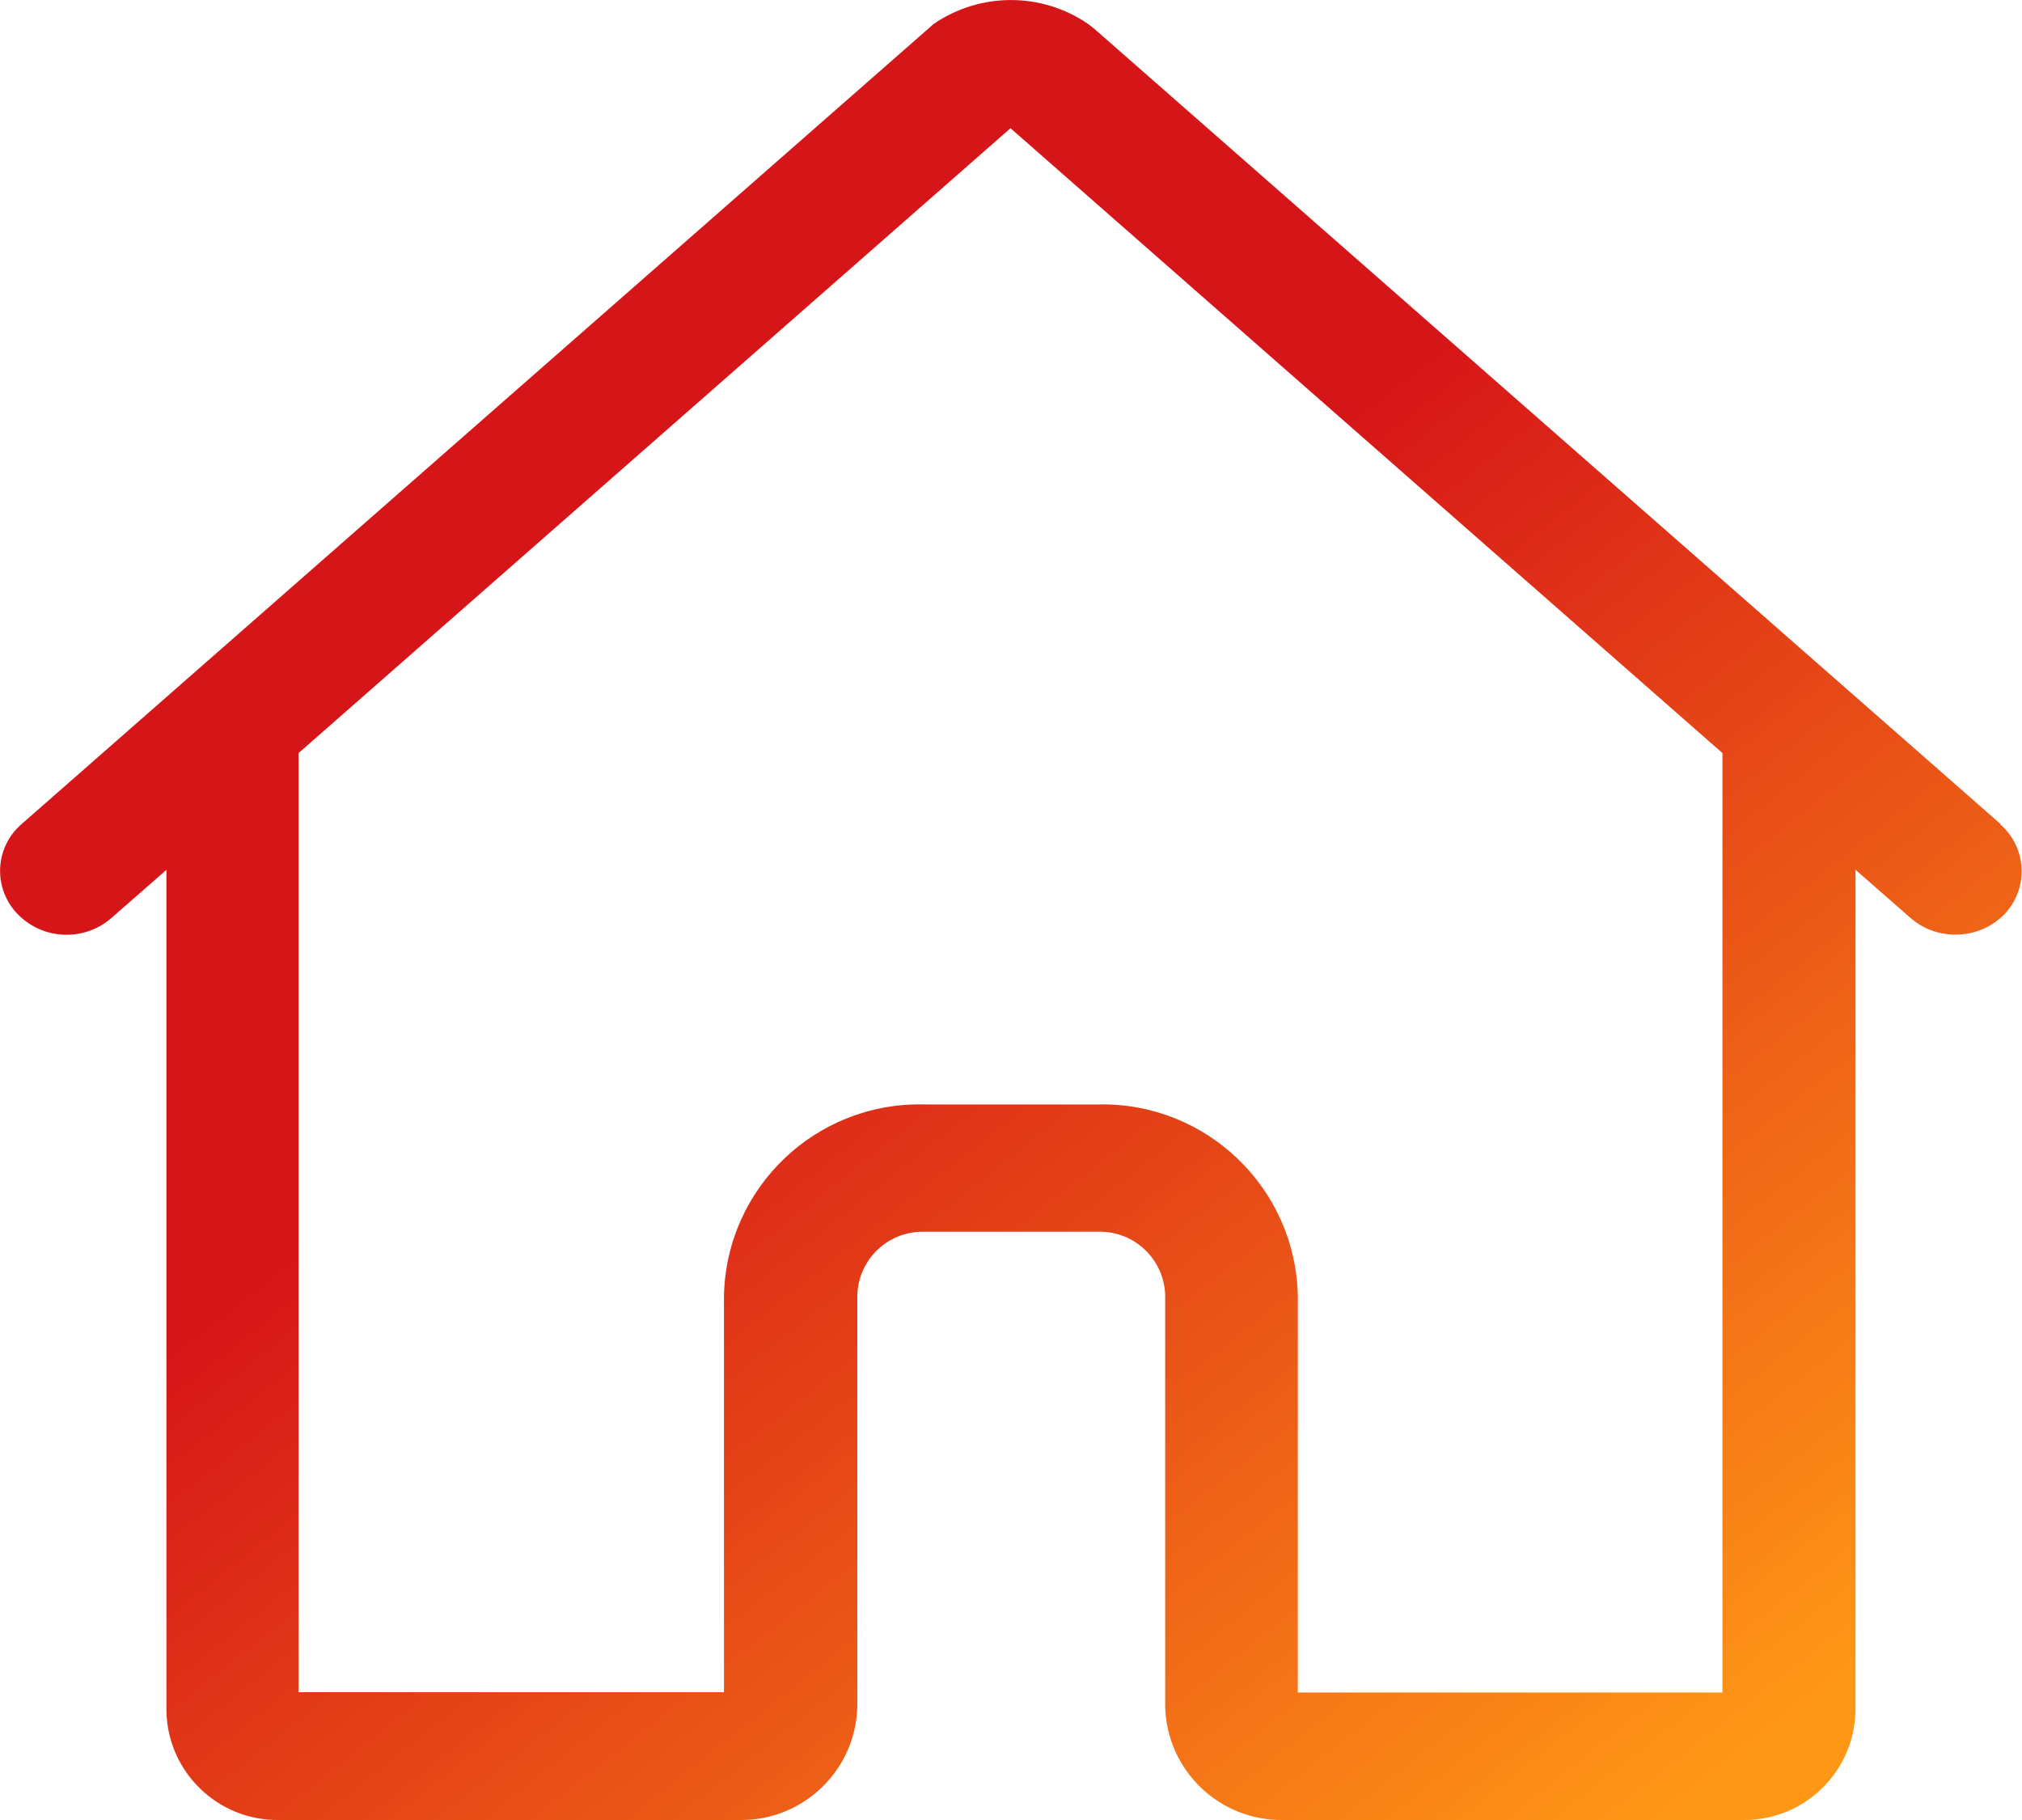
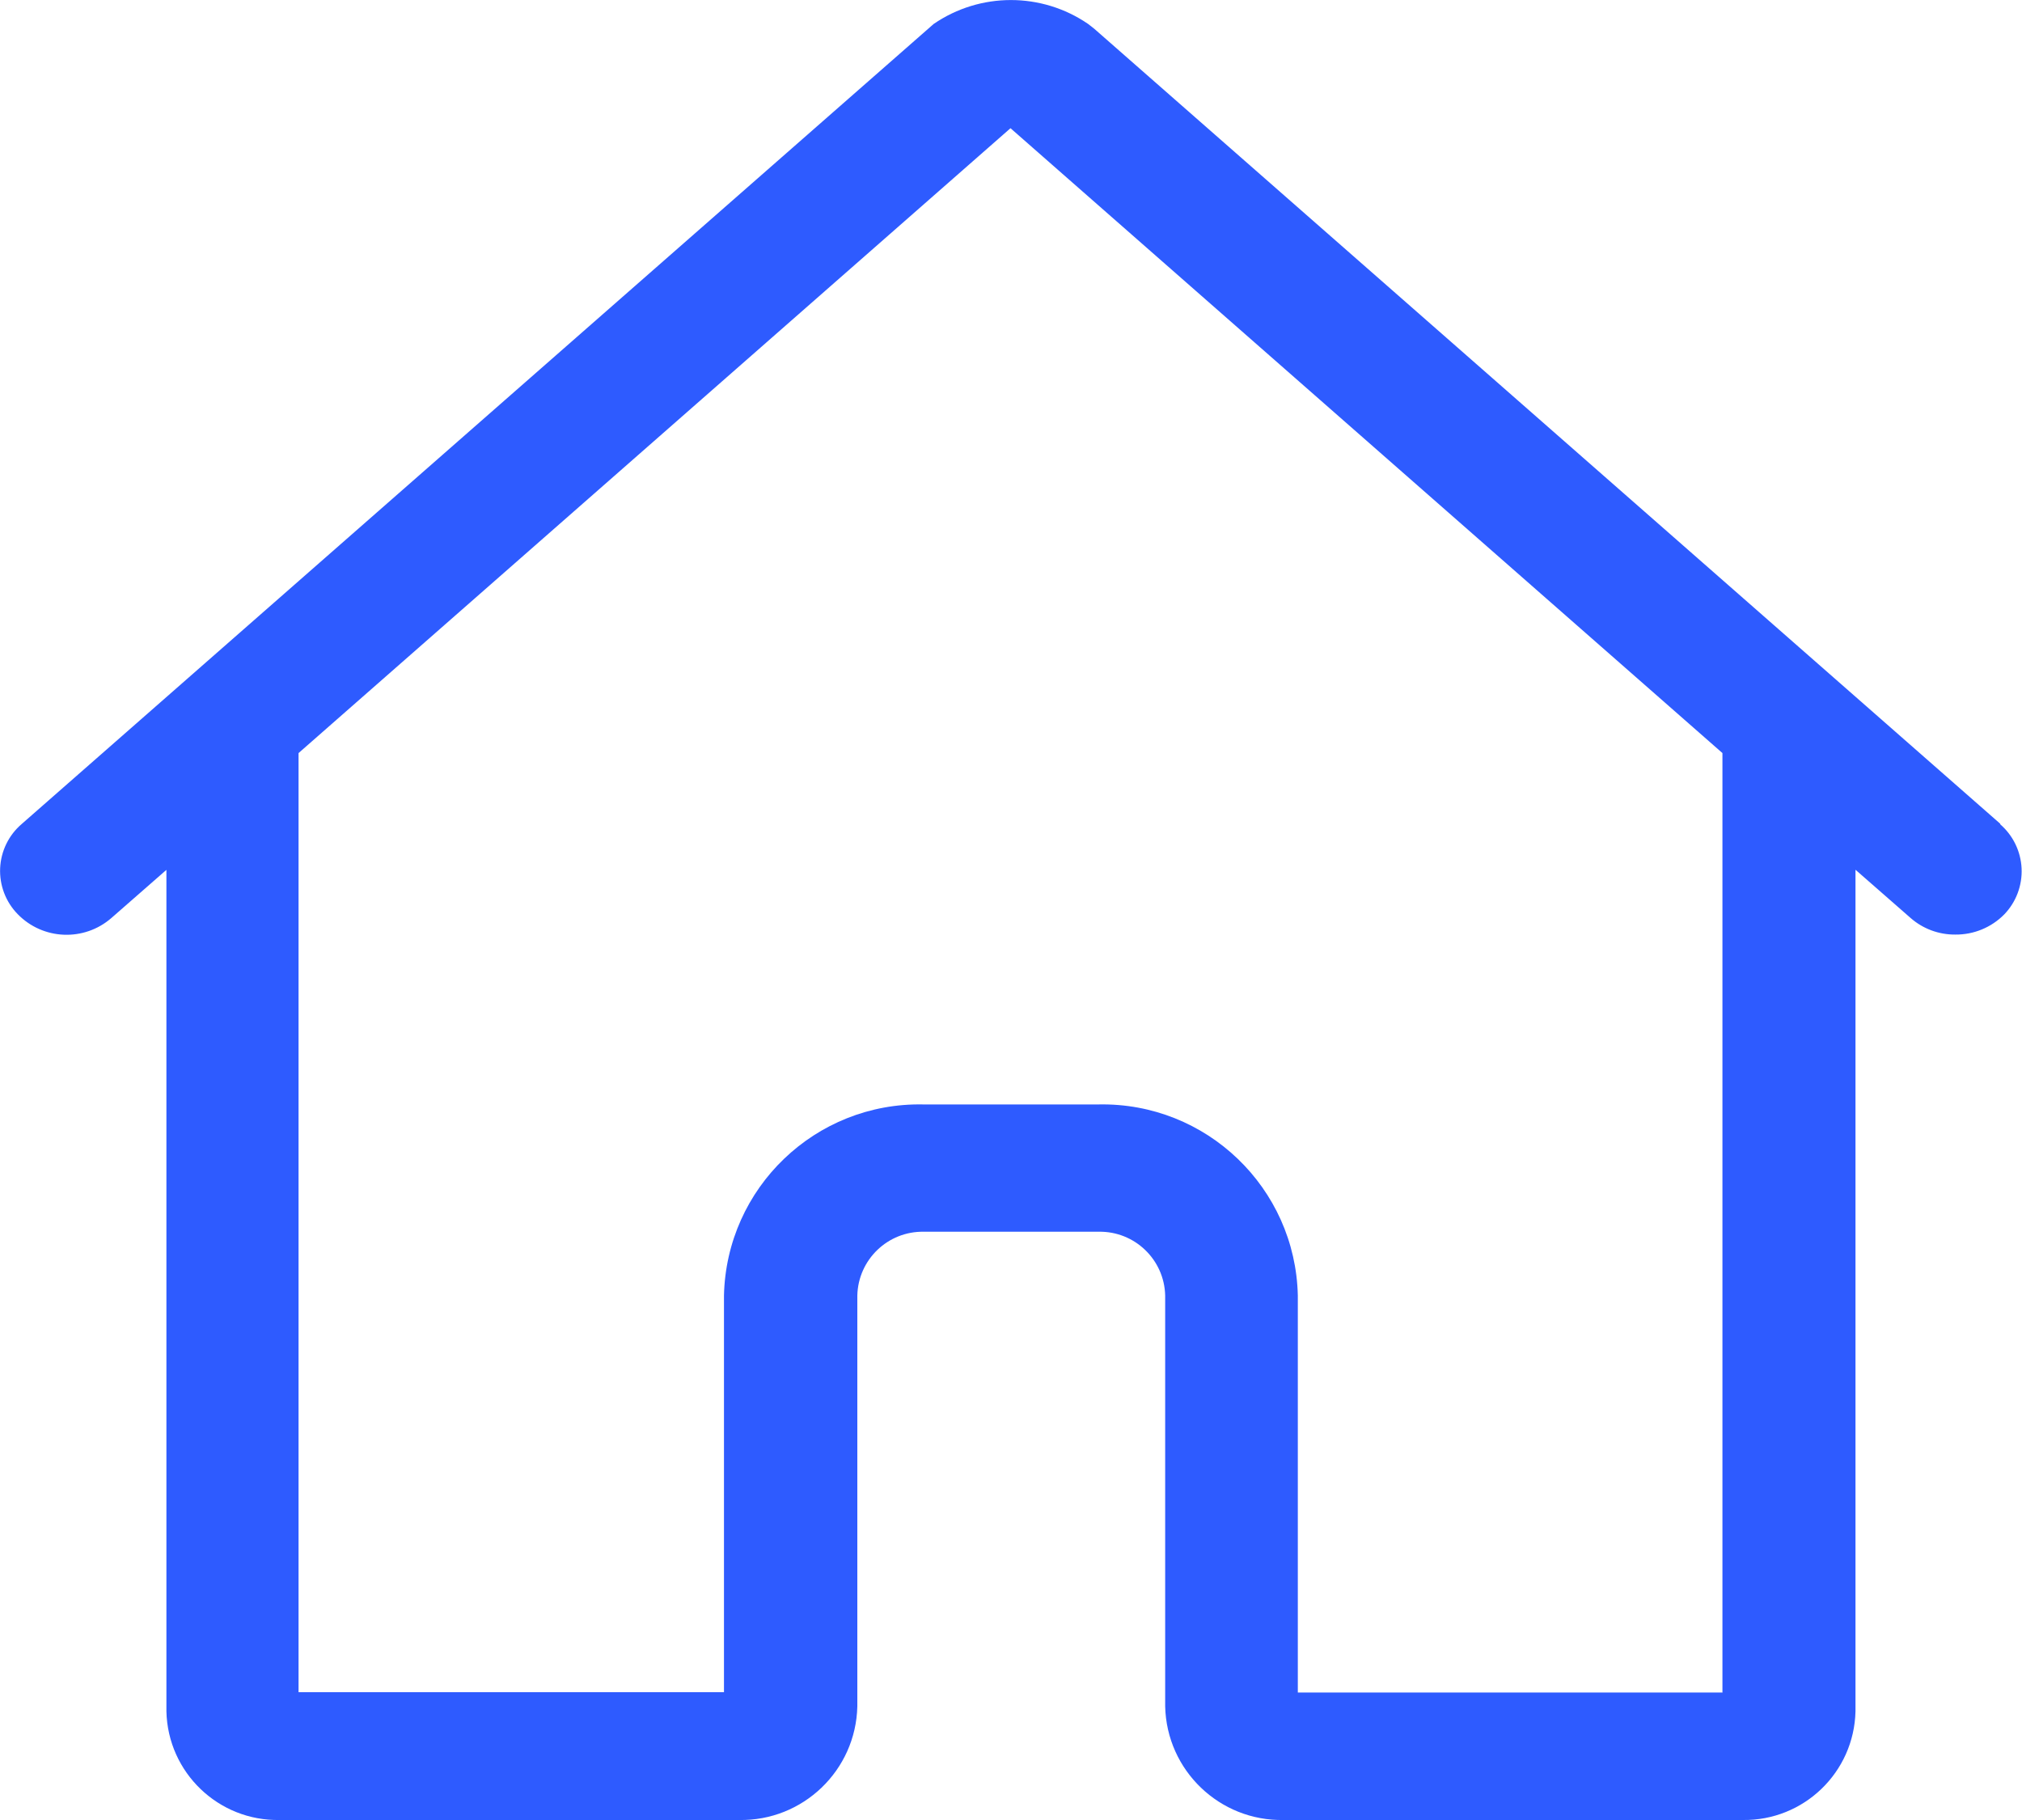
<svg xmlns="http://www.w3.org/2000/svg" width="20" height="18" viewBox="0 0 20 18">
-   <defs>
-     <linearGradient id="linear-gradient" x1="0.044" x2="0.881" y2="0.948" gradientUnits="objectBoundingBox">
-       <stop offset="0" stop-color="#d61518" />
-       <stop offset="0.459" stop-color="#d61518" />
-       <stop offset="1" stop-color="#ff9716" />
-     </linearGradient>
-   </defs>
-   <path id="nav_sy_hover" d="M85.033,100.423,76.07,92.559l-.06-.047a1.352,1.352,0,0,0-1.528,0l-9.021,7.913a.611.611,0,0,0-.04.89.675.675,0,0,0,.928.039l.544-.476V109.2a1.1,1.1,0,0,0,1.121,1.075h4.541a1.15,1.15,0,0,0,1.172-1.124v-4.063a.646.646,0,0,1,.658-.631h1.729a.646.646,0,0,1,.658.631v4.063a1.15,1.15,0,0,0,1.172,1.124h4.541A1.1,1.1,0,0,0,83.6,109.2v-8.323l.544.476a.662.662,0,0,0,.443.165.67.67,0,0,0,.485-.2.615.615,0,0,0-.042-.892Zm-2.745,8.591H78.084v-3.926a1.933,1.933,0,0,0-1.971-1.89H74.379a1.933,1.933,0,0,0-1.971,1.89v3.923H68.2V99.723l7.042-6.18,7.042,6.18v9.29Z" transform="translate(-65.247 -92.275)" fill="url(#linear-gradient)" />
+   <path id="nav_sy_hover" d="M85.033,100.423,76.07,92.559l-.06-.047a1.352,1.352,0,0,0-1.528,0l-9.021,7.913a.611.611,0,0,0-.04.89.675.675,0,0,0,.928.039l.544-.476V109.2a1.1,1.1,0,0,0,1.121,1.075h4.541a1.15,1.15,0,0,0,1.172-1.124v-4.063a.646.646,0,0,1,.658-.631h1.729a.646.646,0,0,1,.658.631v4.063a1.15,1.15,0,0,0,1.172,1.124h4.541A1.1,1.1,0,0,0,83.6,109.2v-8.323l.544.476a.662.662,0,0,0,.443.165.67.67,0,0,0,.485-.2.615.615,0,0,0-.042-.892Zm-2.745,8.591H78.084v-3.926a1.933,1.933,0,0,0-1.971-1.89H74.379a1.933,1.933,0,0,0-1.971,1.89v3.923H68.2V99.723l7.042-6.18,7.042,6.18v9.29Z" transform="translate(-65.247 -92.275)" fill="#2e5bff" />
</svg>
